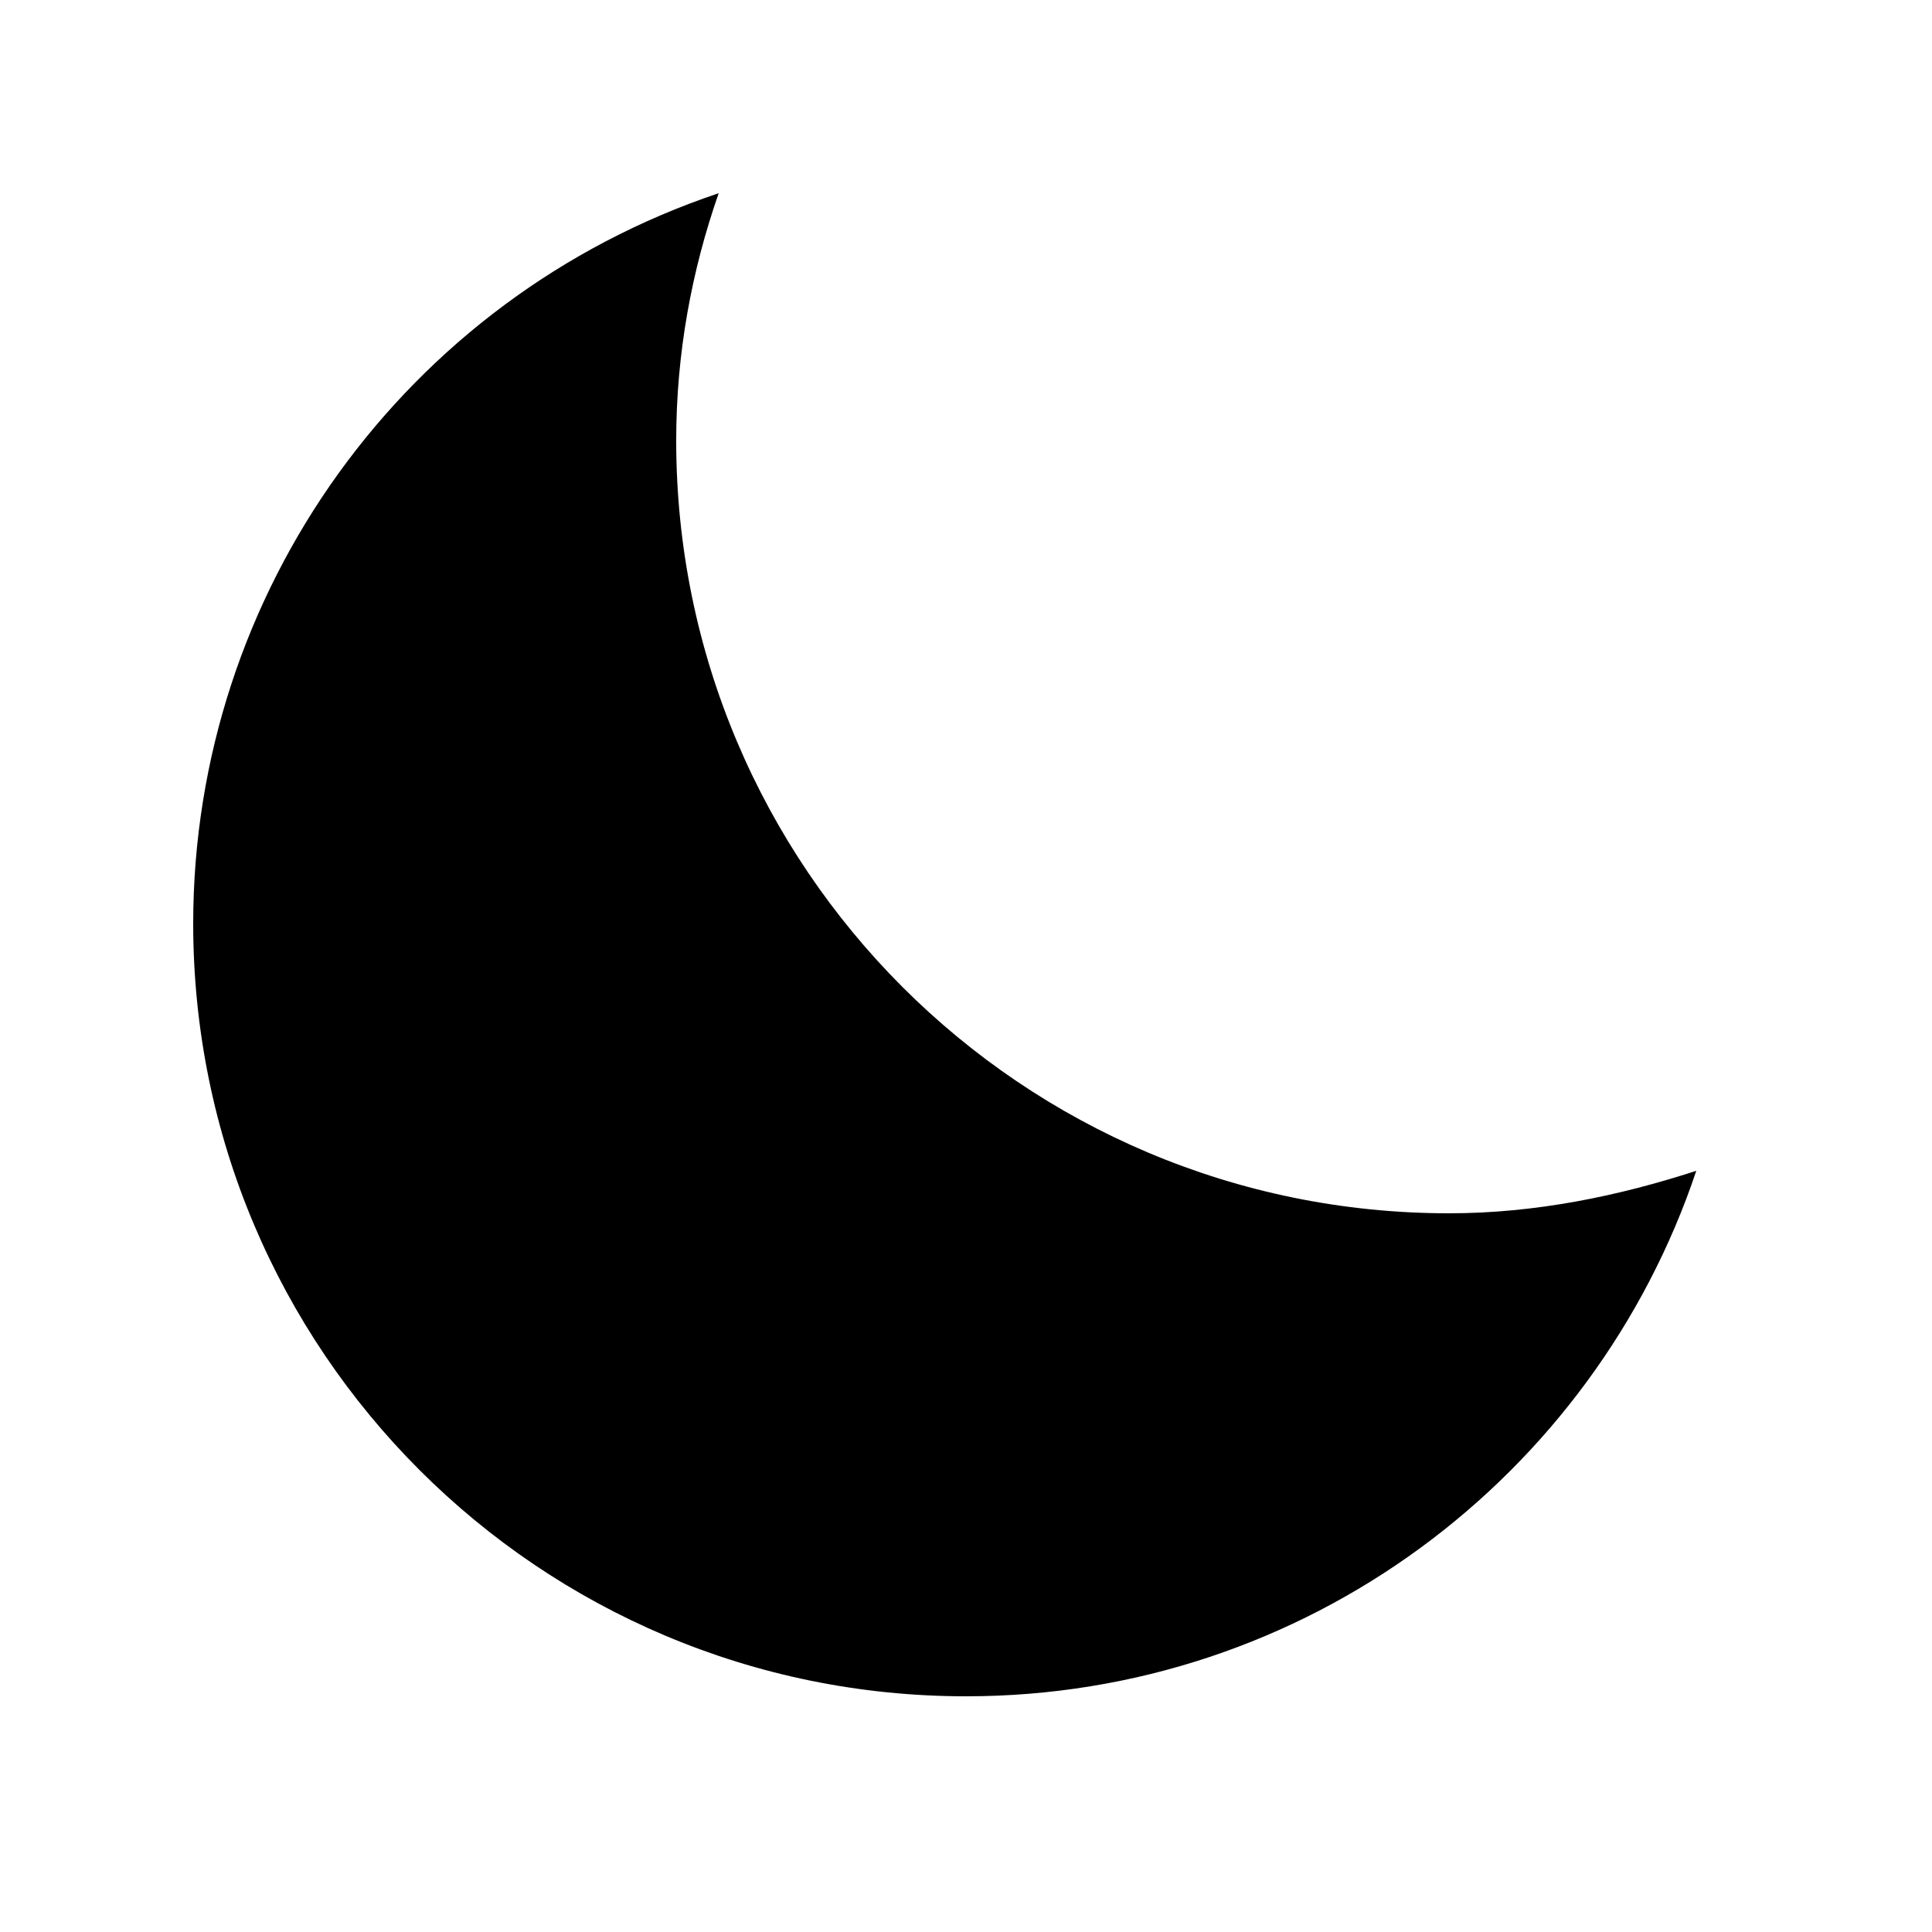
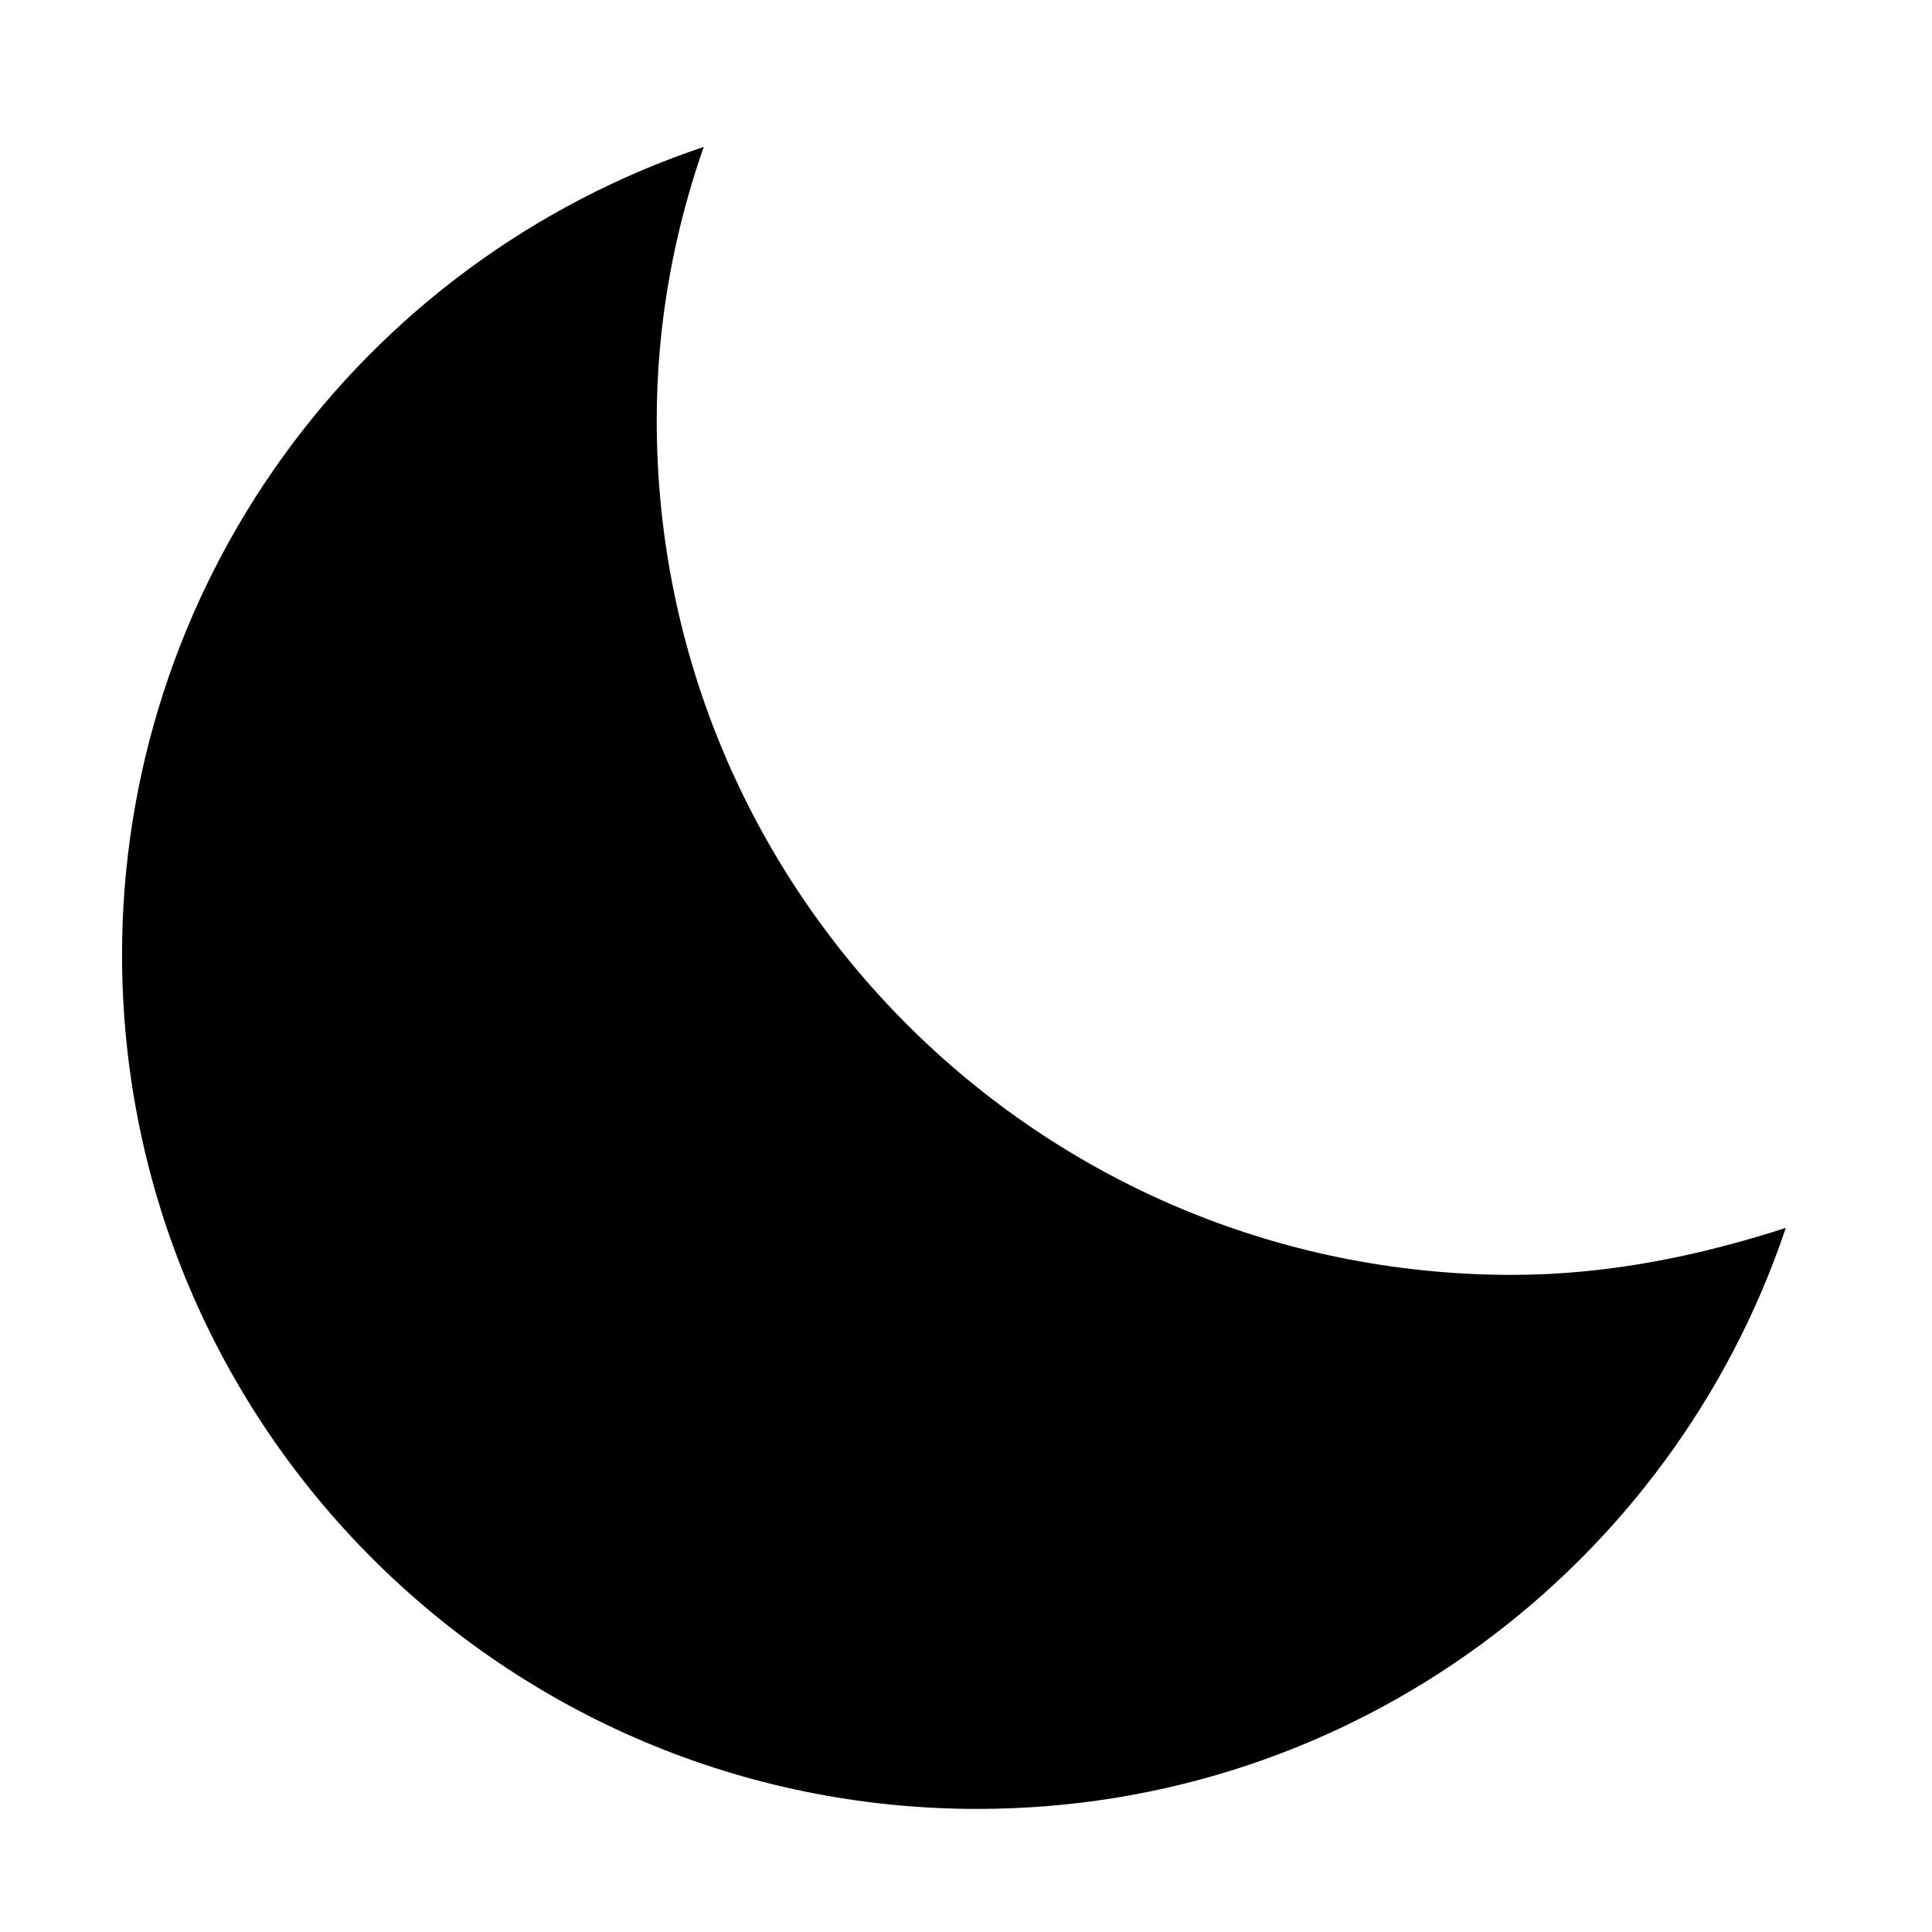
- <svg xmlns="http://www.w3.org/2000/svg" width="10" height="10" viewBox="0 0 10 10">
-   <path transform="translate(1 1)" d="M2.72 0A3.988 3.988 0 000 3.78c0 2.21 1.79 4 4 4 1.76 0 3.25-1.14 3.78-2.72-.4.13-.83.22-1.28.22-2.21 0-4-1.79-4-4 0-.45.08-.88.22-1.28z" fill="currentColor" />
+ <svg xmlns="http://www.w3.org/2000/svg" width="24" height="24" viewBox="0 0 24 24" fill="none">
+   <path d="M8.742 1.825a10.593 10.593 0 0 0-5.23 3.852 10.576 10.576 0 0 0-1.996 6.179c0 5.865 4.756 10.615 10.626 10.615 4.676 0 8.634-3.025 10.042-7.218-1.063.345-2.205.584-3.4.584-5.871 0-10.626-4.75-10.626-10.615 0-1.195.212-2.336.584-3.397z" fill="currentColor" />
</svg>
